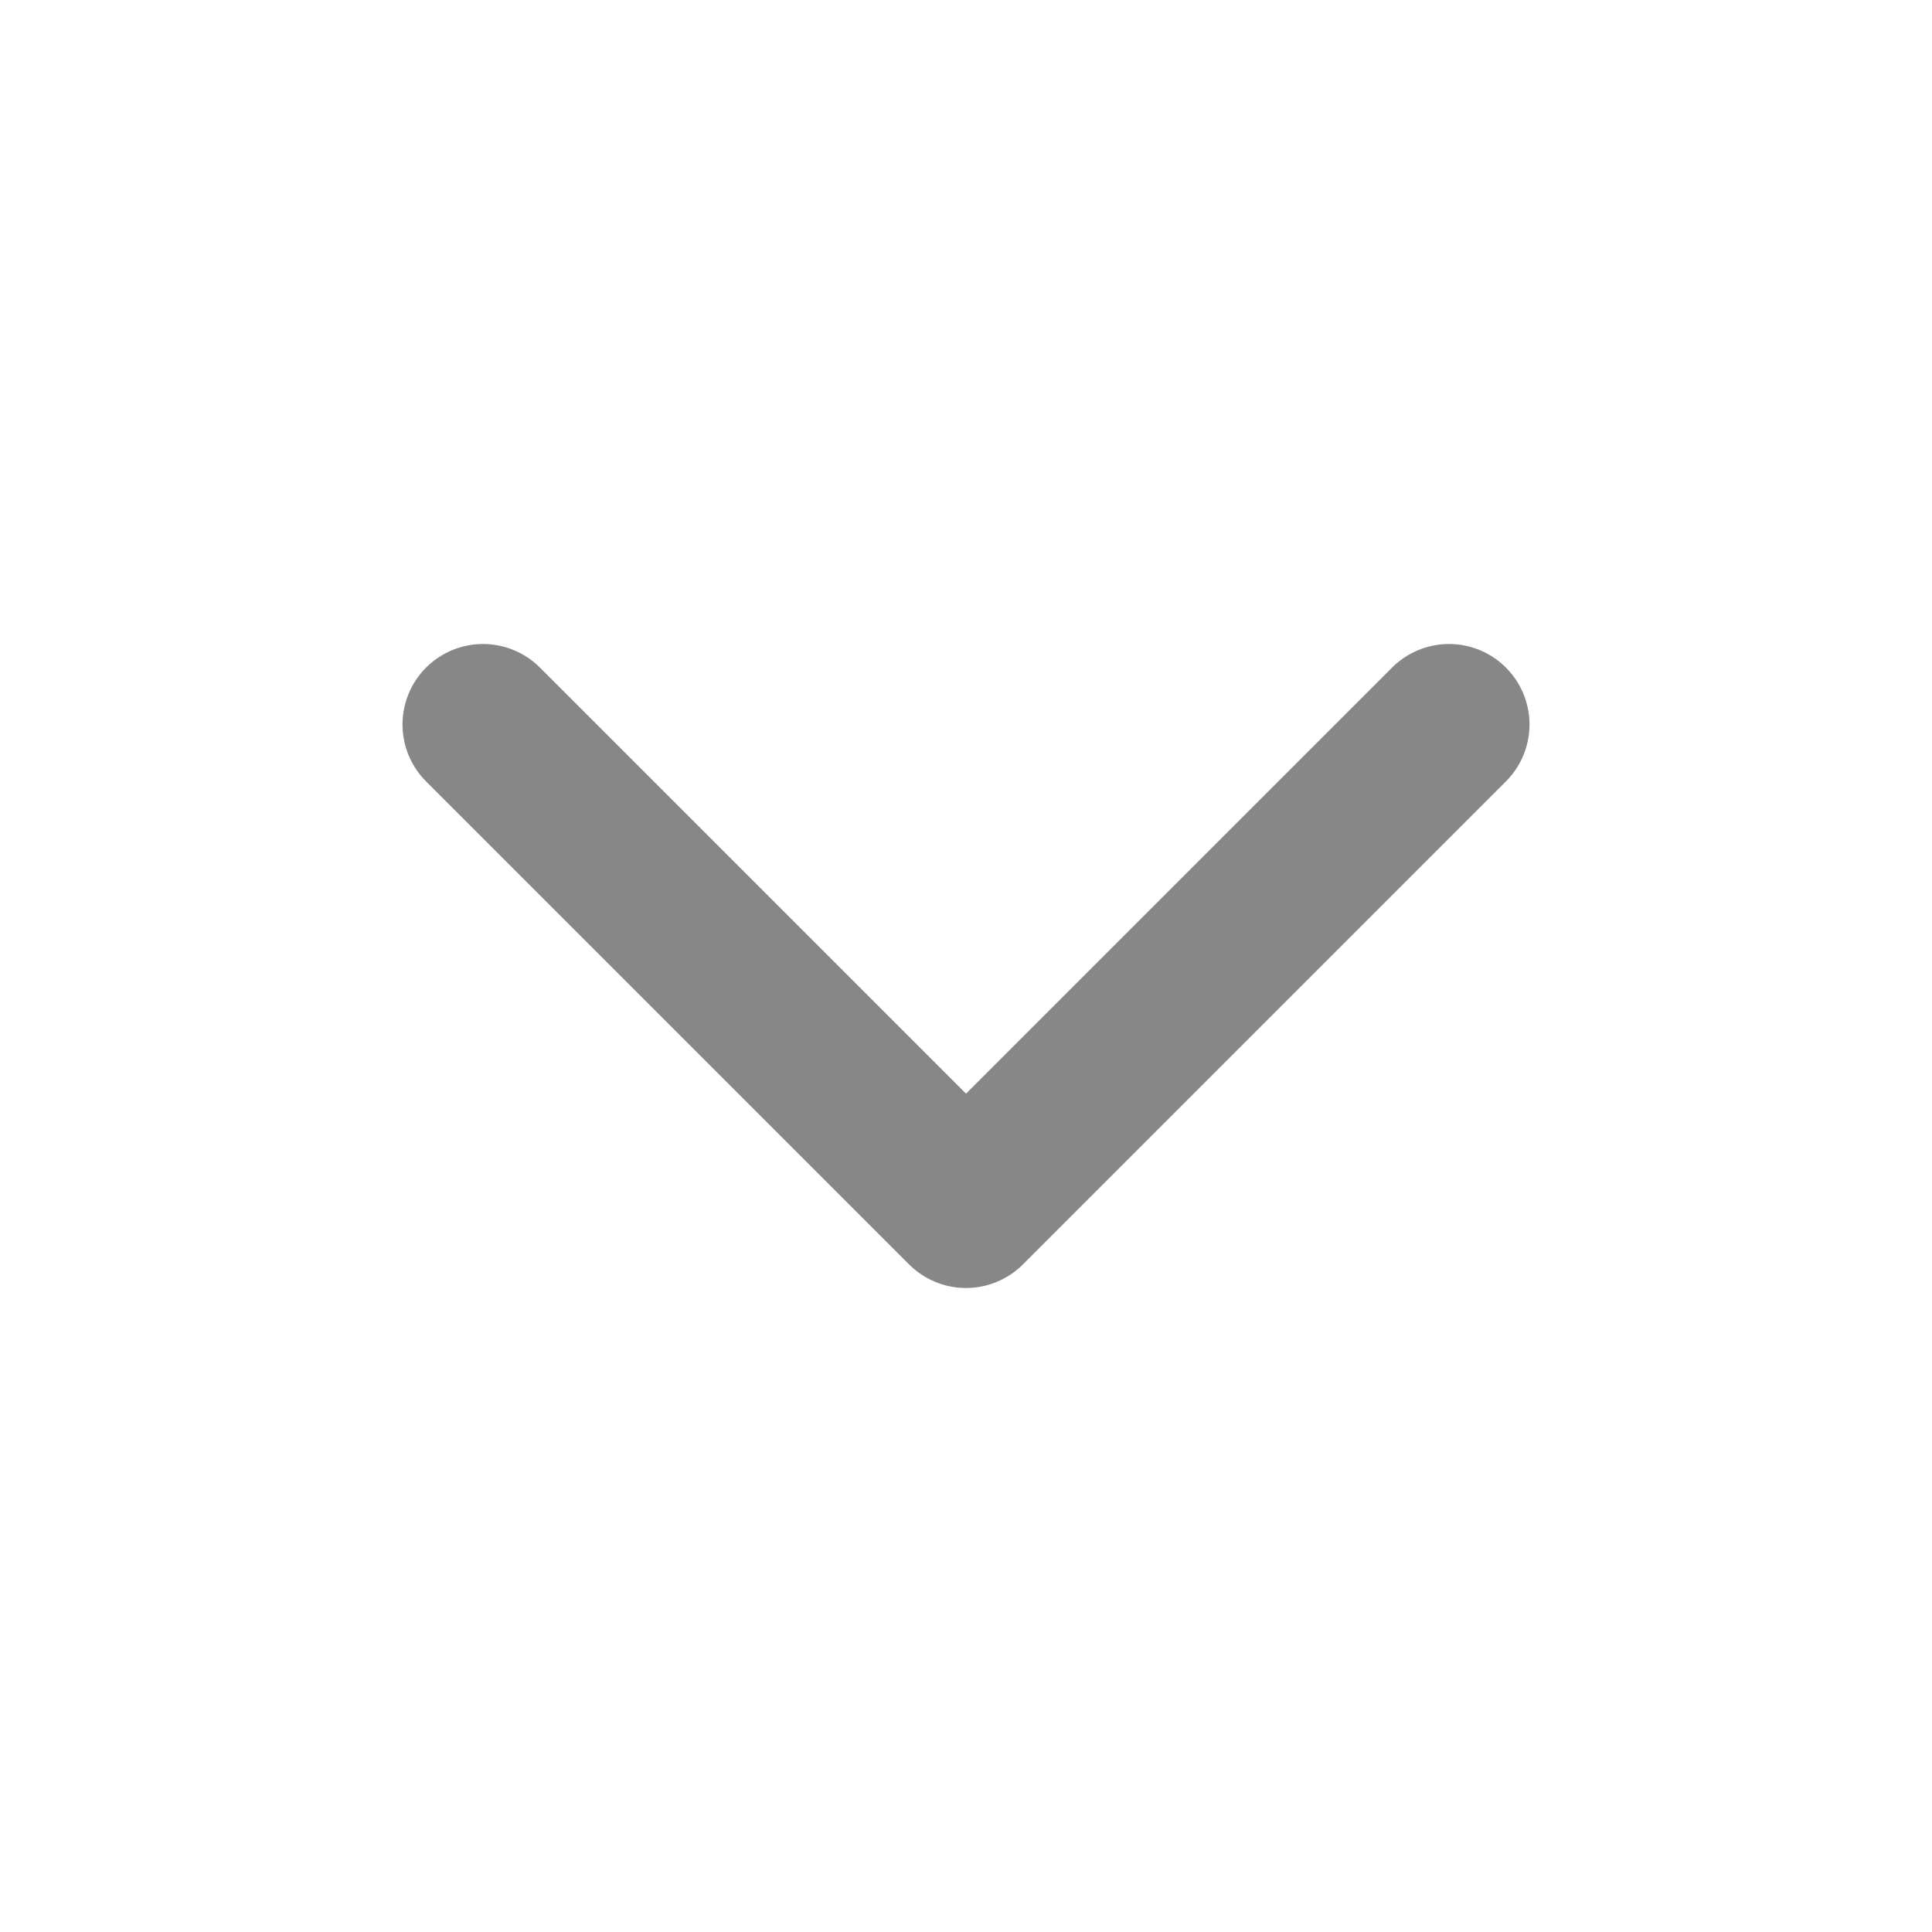
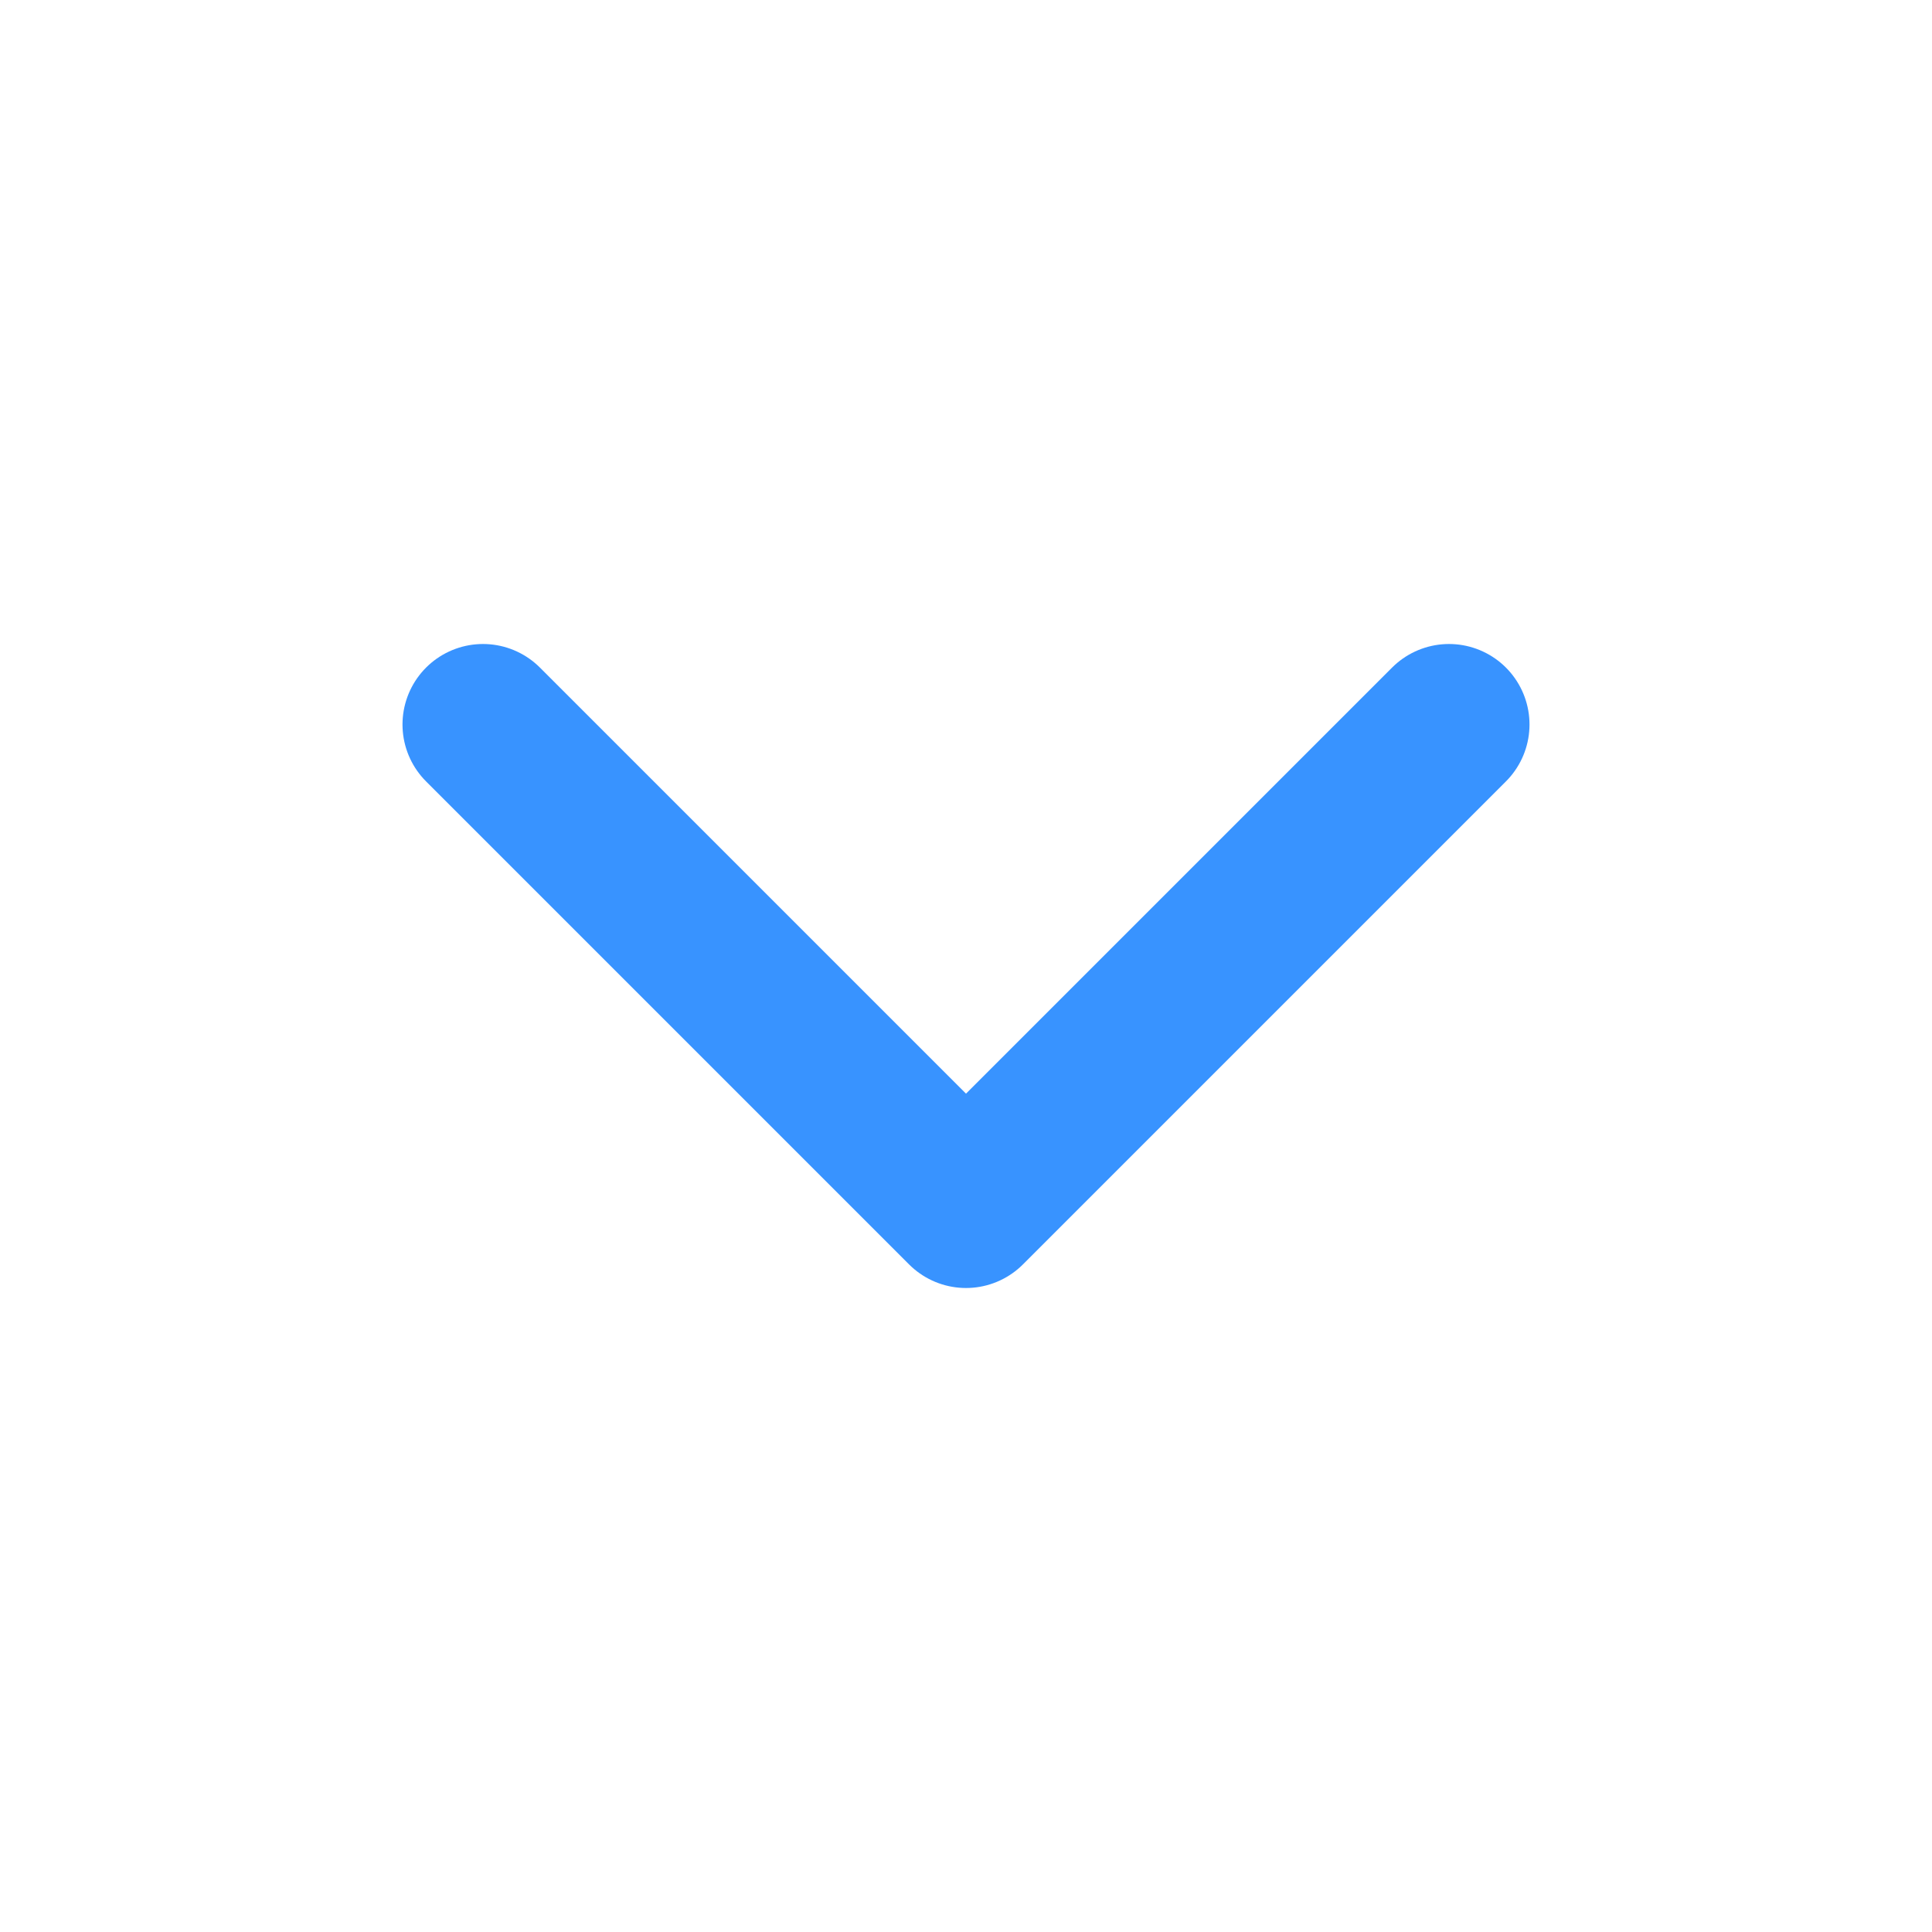
<svg xmlns="http://www.w3.org/2000/svg" width="12" height="12" viewBox="0 0 12 12" fill="none">
-   <g id="chevron-down">
-     <path id="Icon" d="M3 4.5L6 7.5L9 4.5" stroke="#888787" stroke-linecap="round" stroke-linejoin="round" />
-   </g>
+   <path d="M3 4.5L6 7.5L9 4.5" stroke="#3893FF" stroke-linecap="round" stroke-linejoin="round" />
</svg>
